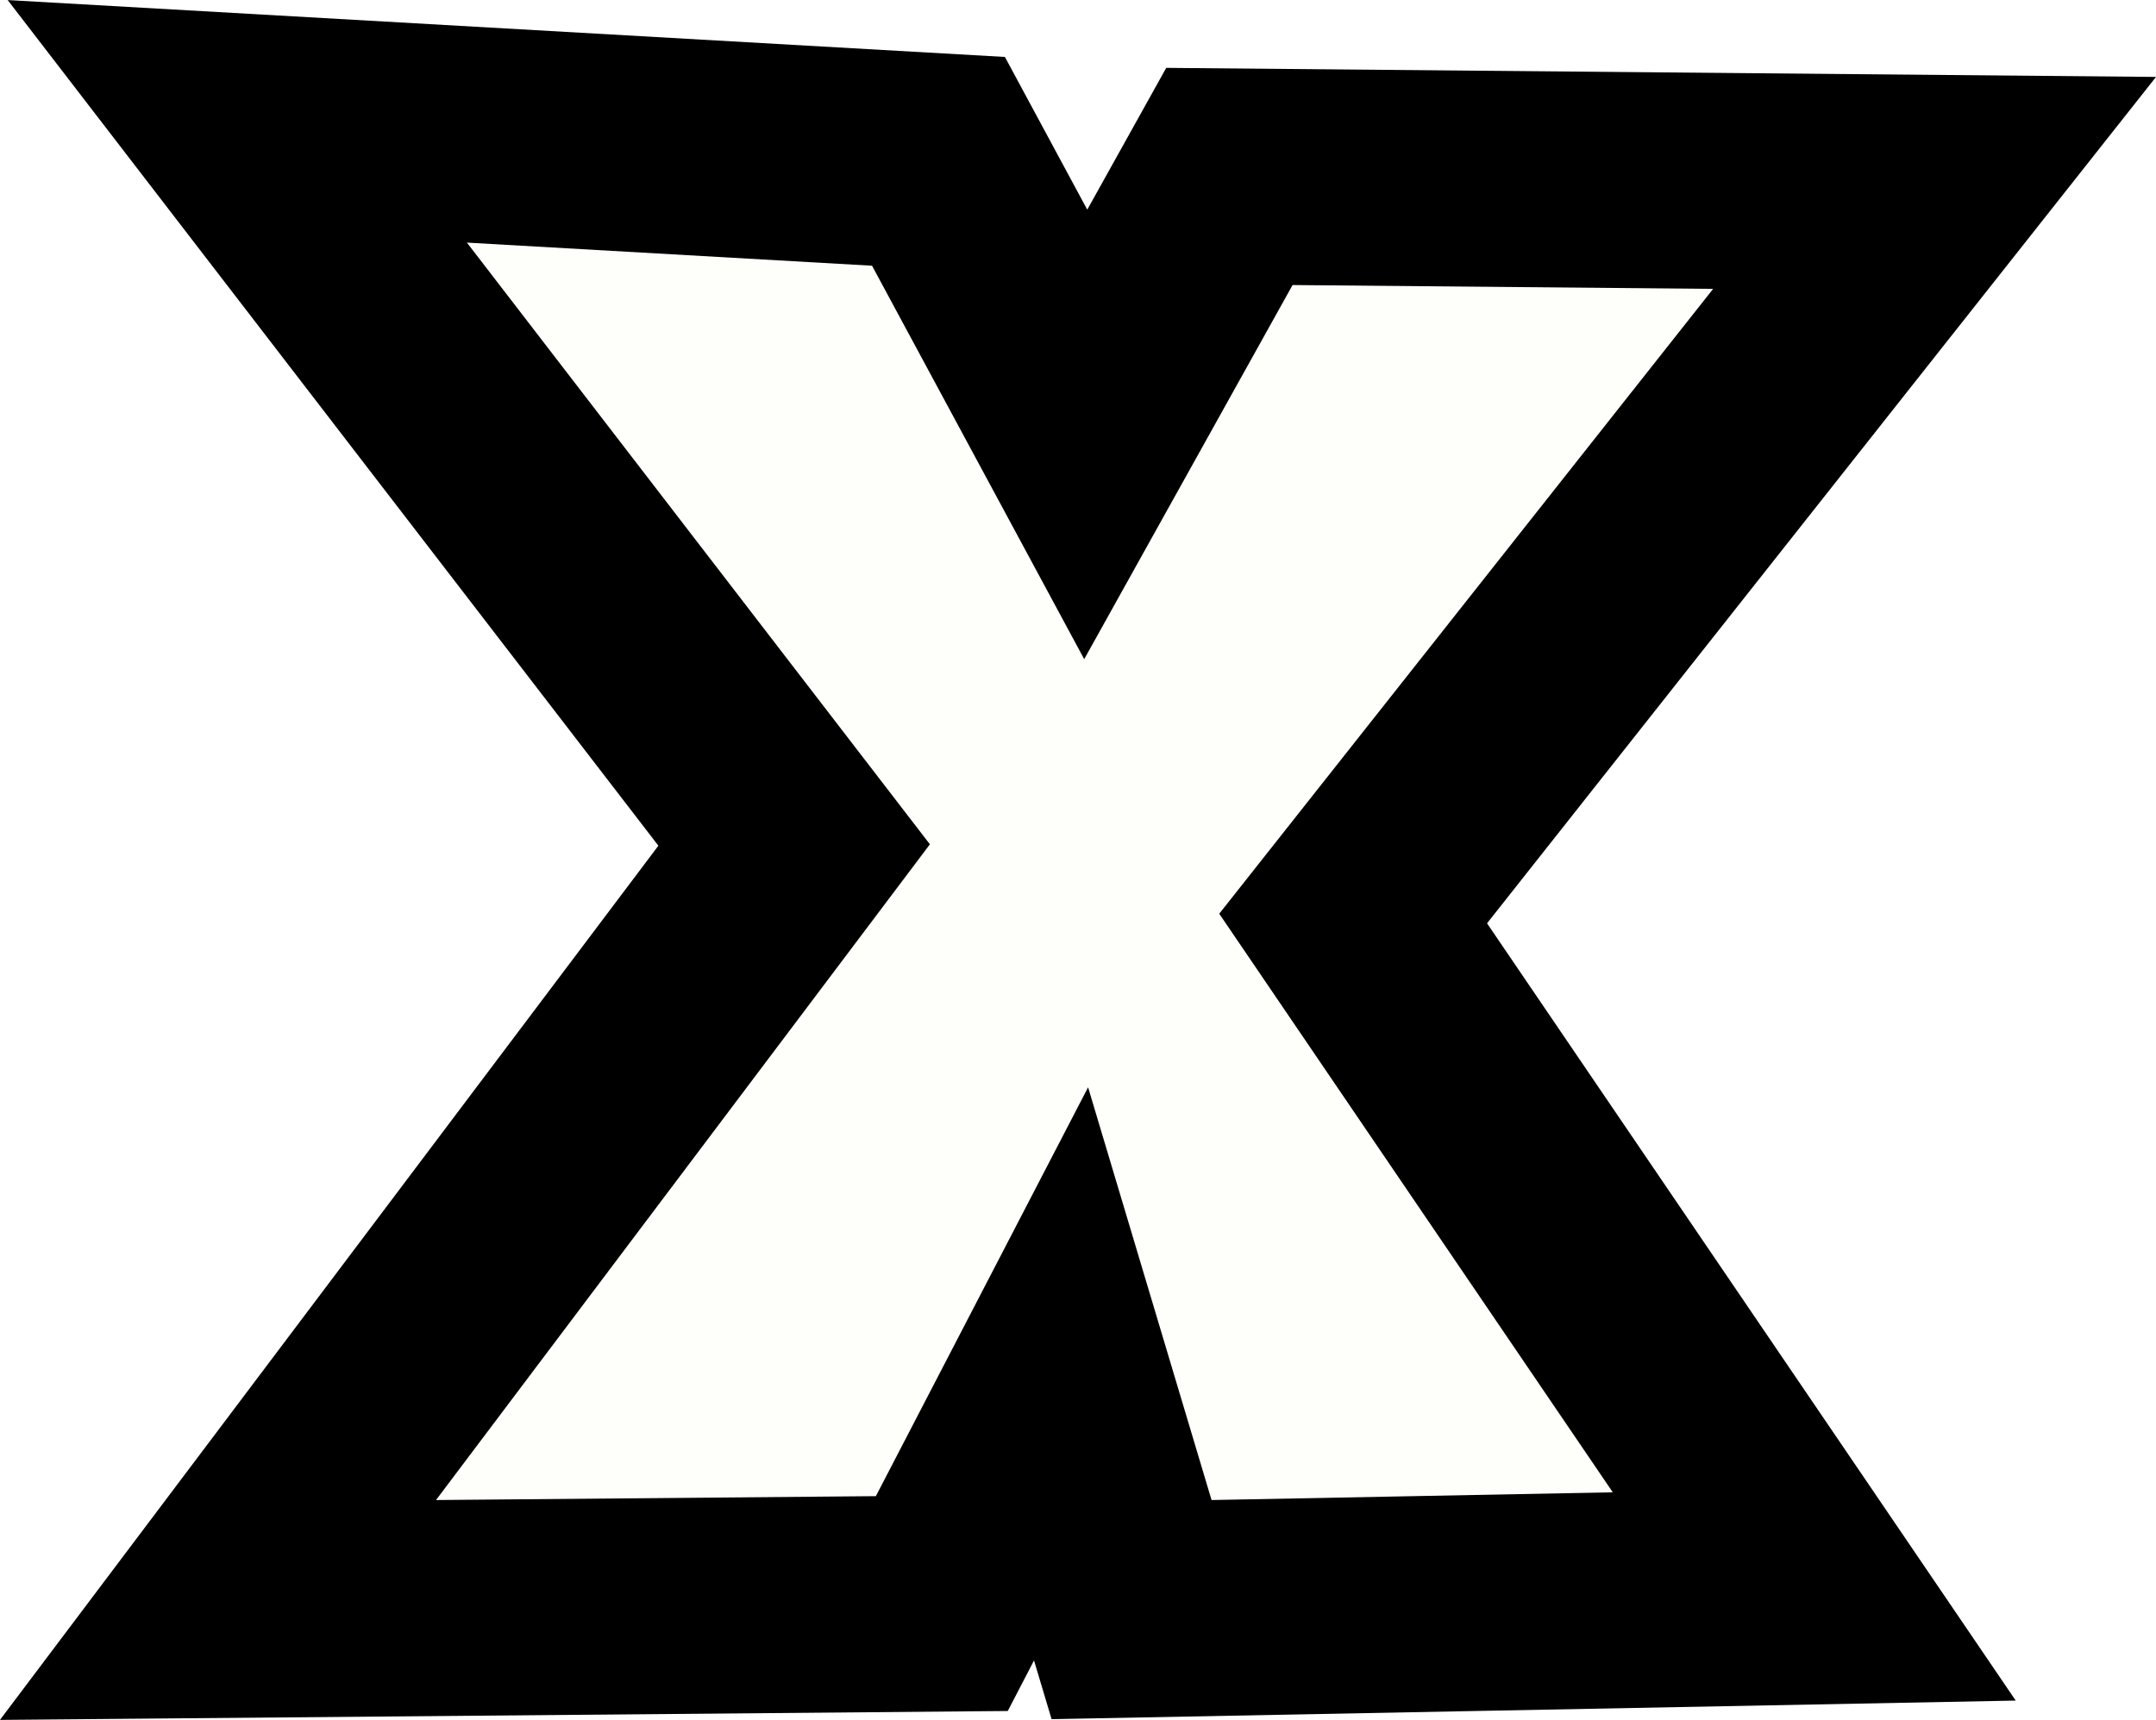
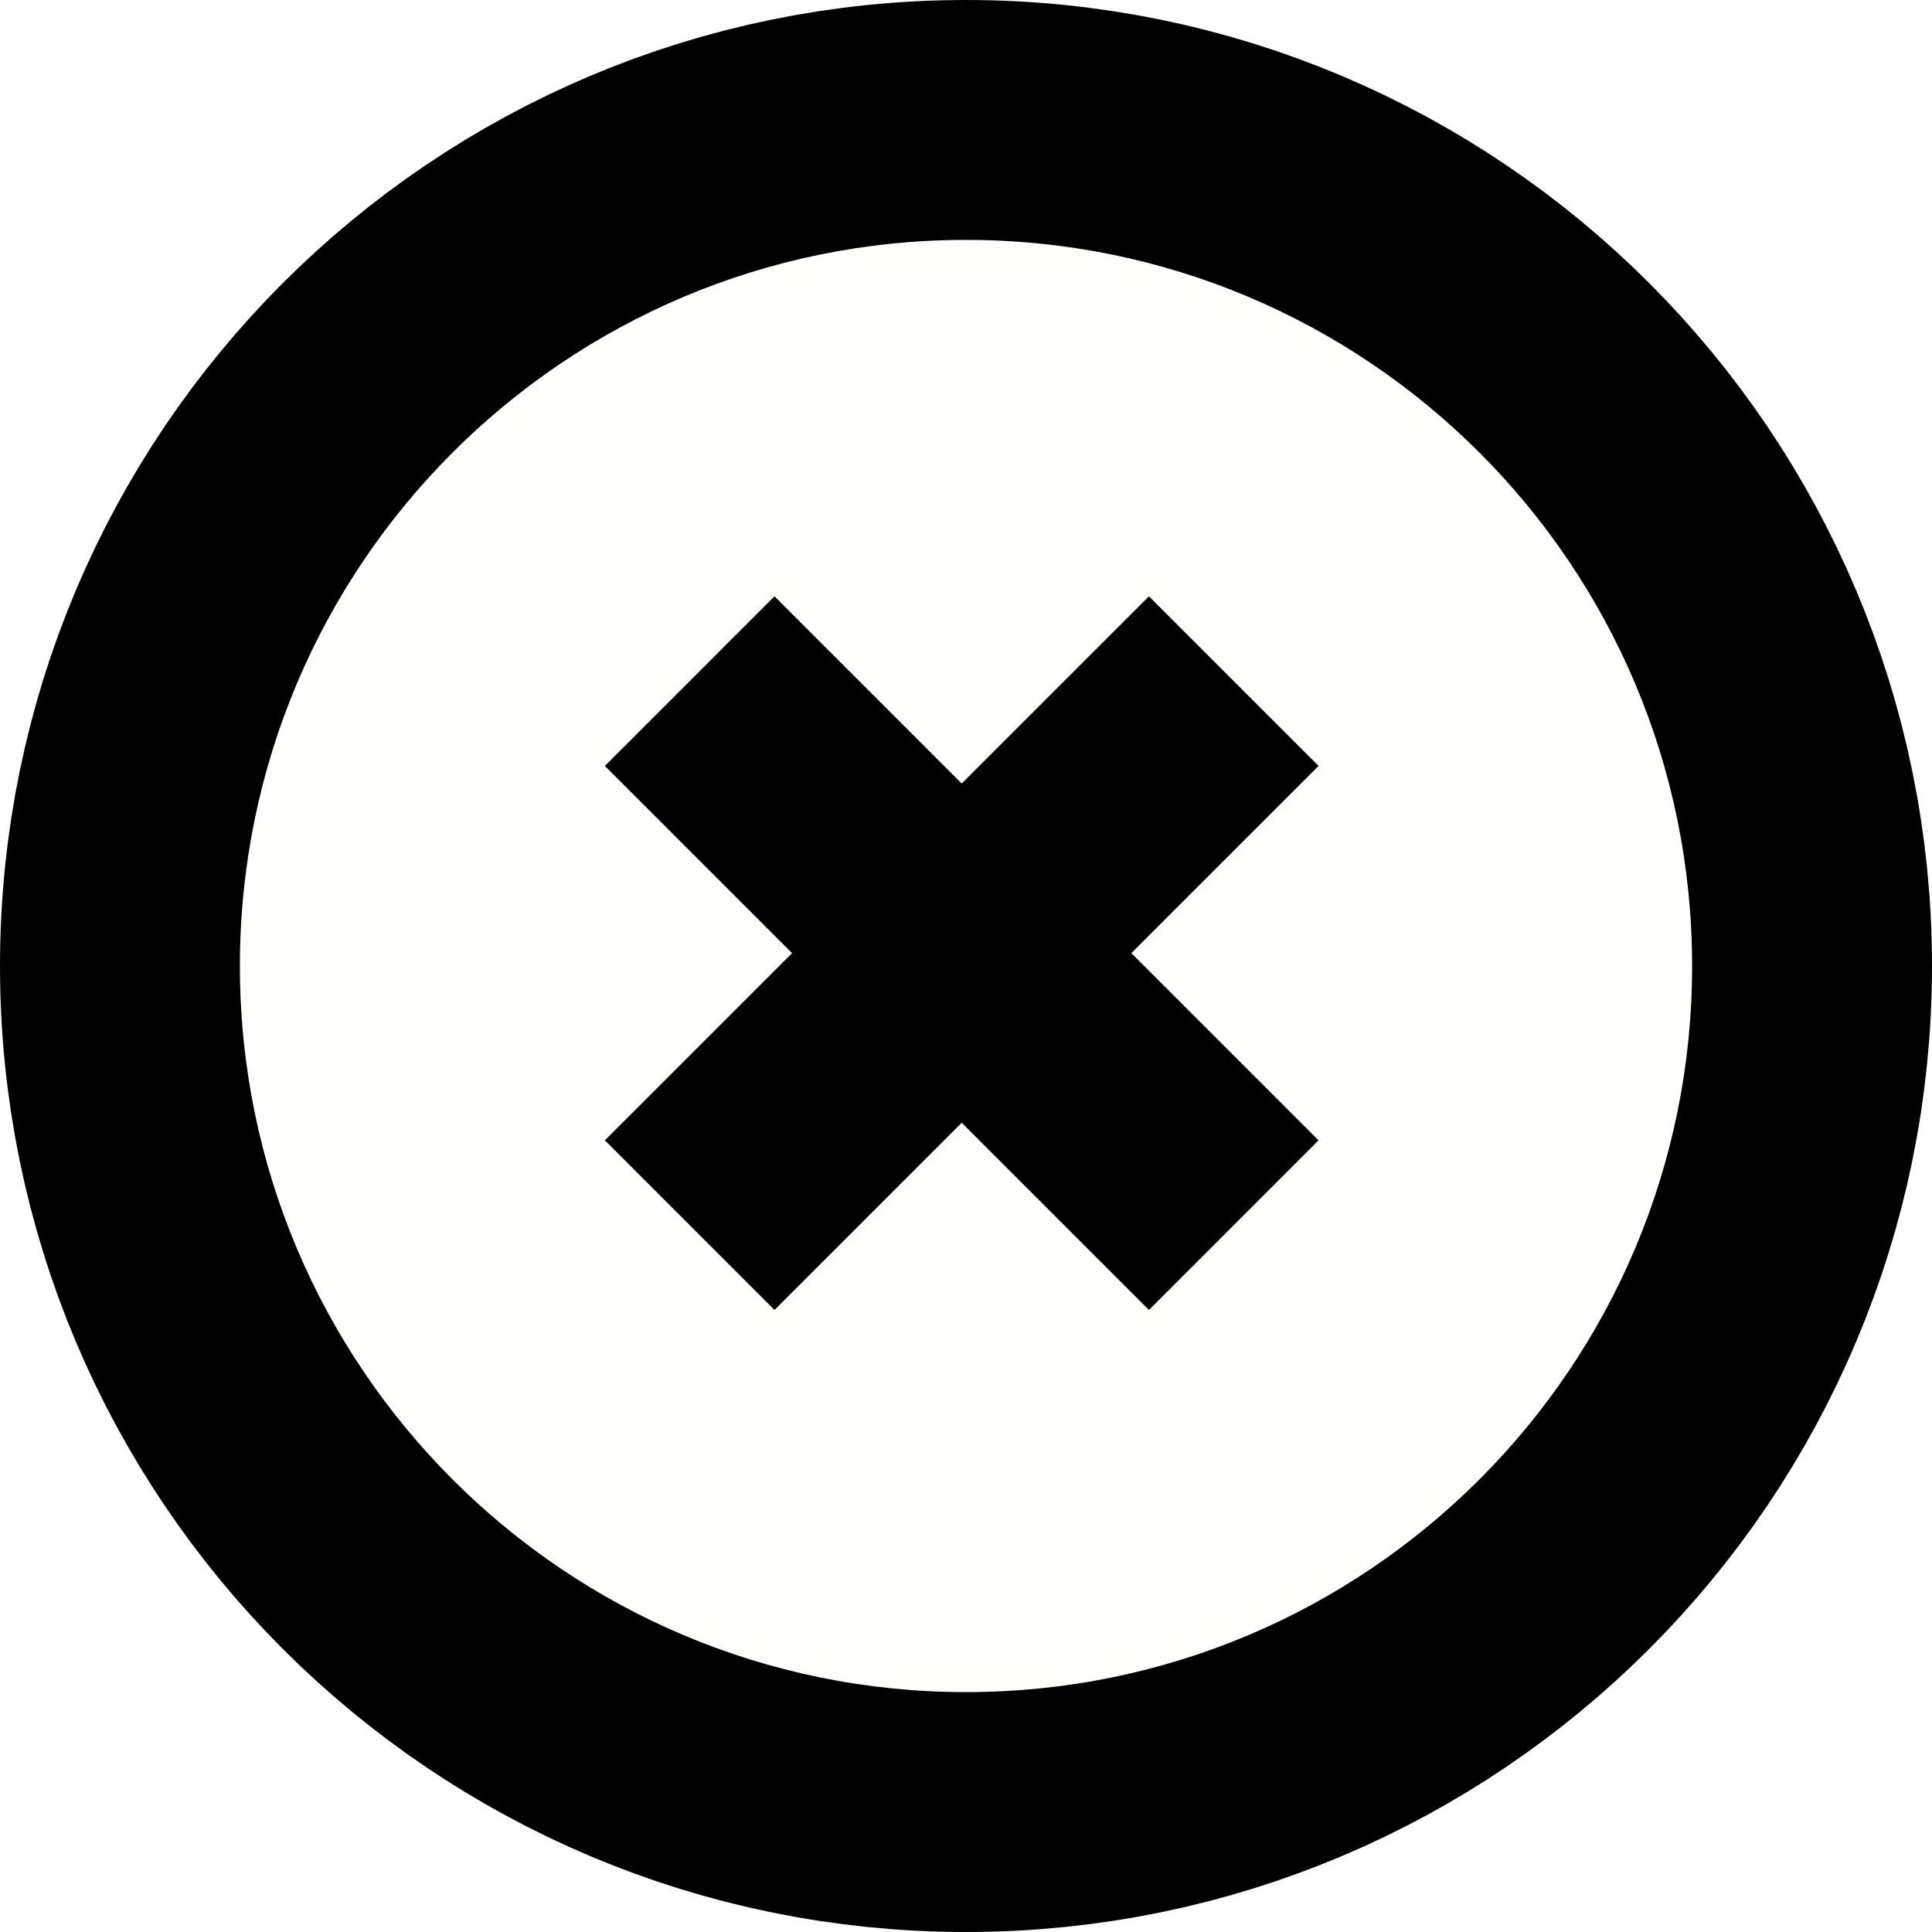
- <svg xmlns="http://www.w3.org/2000/svg" width="49.893" height="39.811" viewBox="0 0 49.893 39.811" version="1.1" id="svg1718">
+ <svg xmlns="http://www.w3.org/2000/svg" width="40.268" height="40.268" viewBox="0 0 40.268 40.268" version="1.1" id="svg1718">
  <defs id="defs1712" />
-   <g id="layer1" transform="translate(9.423058,4.432949)">
-     <path style="fill:#fefefa;fill-opacity:1;stroke:#000000;stroke-width:10;stroke-linecap:butt;stroke-linejoin:miter;stroke-miterlimit:4;stroke-dasharray:none;stroke-opacity:1;paint-order:markers stroke fill" d="M 15.667,10.825 20.489,2.165 30.221,2.254 18.792,16.718 27.899,30.111 18.614,30.29 15.757,20.736 10.846,30.2 0.667,30.29 12.096,15.111 1.382,1.183 10.757,1.718 Z" id="path1731" />
+   <g id="layer1" transform="translate(4.423058,3.818075)">
+     <circle style="opacity:1;vector-effect:none;fill:#fffffd;fill-opacity:1;stroke:#000000;stroke-width:10;stroke-linecap:round;stroke-linejoin:round;stroke-miterlimit:4;stroke-dasharray:none;stroke-dashoffset:0;stroke-opacity:1;paint-order:markers stroke fill" id="path2543" cx="15.711" cy="16.316" r="15.134" />
+     <g id="g840" transform="matrix(0.9007092,0,0,0.9007092,2.837807,2.236782)" style="stroke-width:1.11">
+       <path id="path821" d="M 7.898,9.039 C 20.488,21.628 20.488,21.628 20.488,21.628" style="fill:none;stroke:#000000;stroke-width:5.551;stroke-linecap:butt;stroke-linejoin:miter;stroke-miterlimit:4;stroke-dasharray:none;stroke-opacity:1" />
+       <path id="path821-3" d="M 20.488,9.039 C 7.898,21.628 7.898,21.628 7.898,21.628" style="fill:none;stroke:#000000;stroke-width:5.551;stroke-linecap:butt;stroke-linejoin:miter;stroke-miterlimit:4;stroke-dasharray:none;stroke-opacity:1" />
+     </g>
  </g>
</svg>
